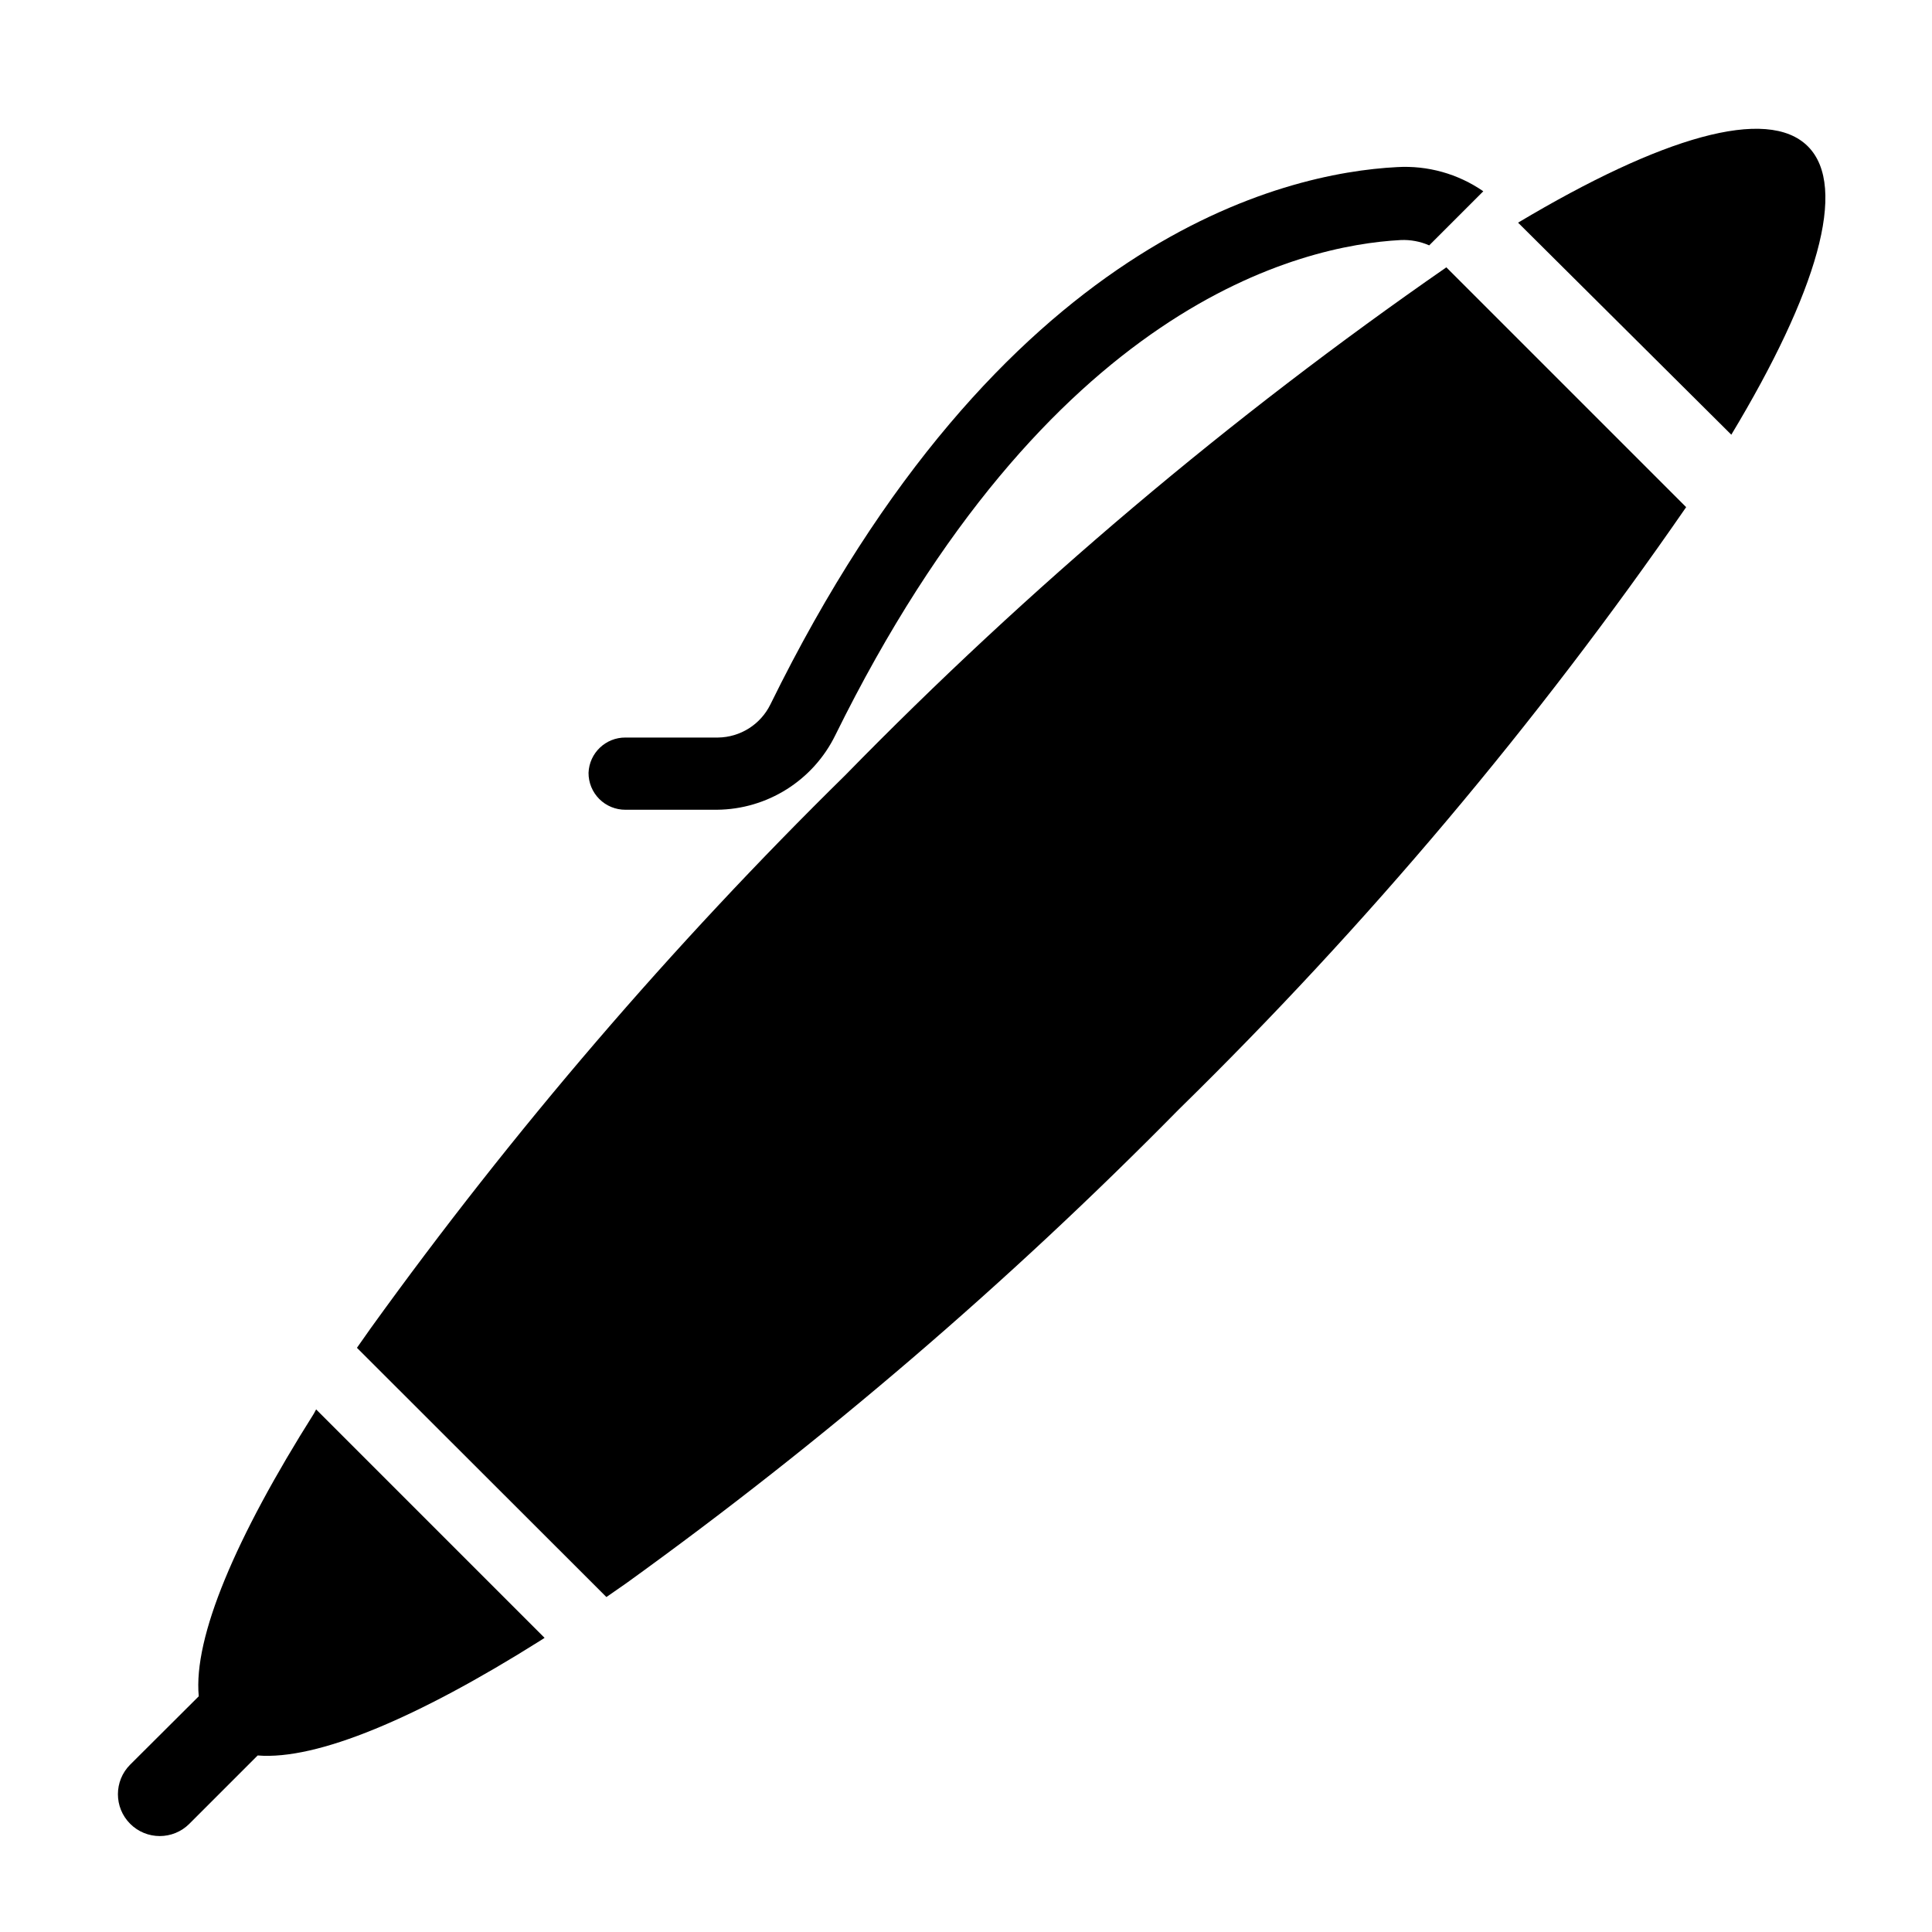
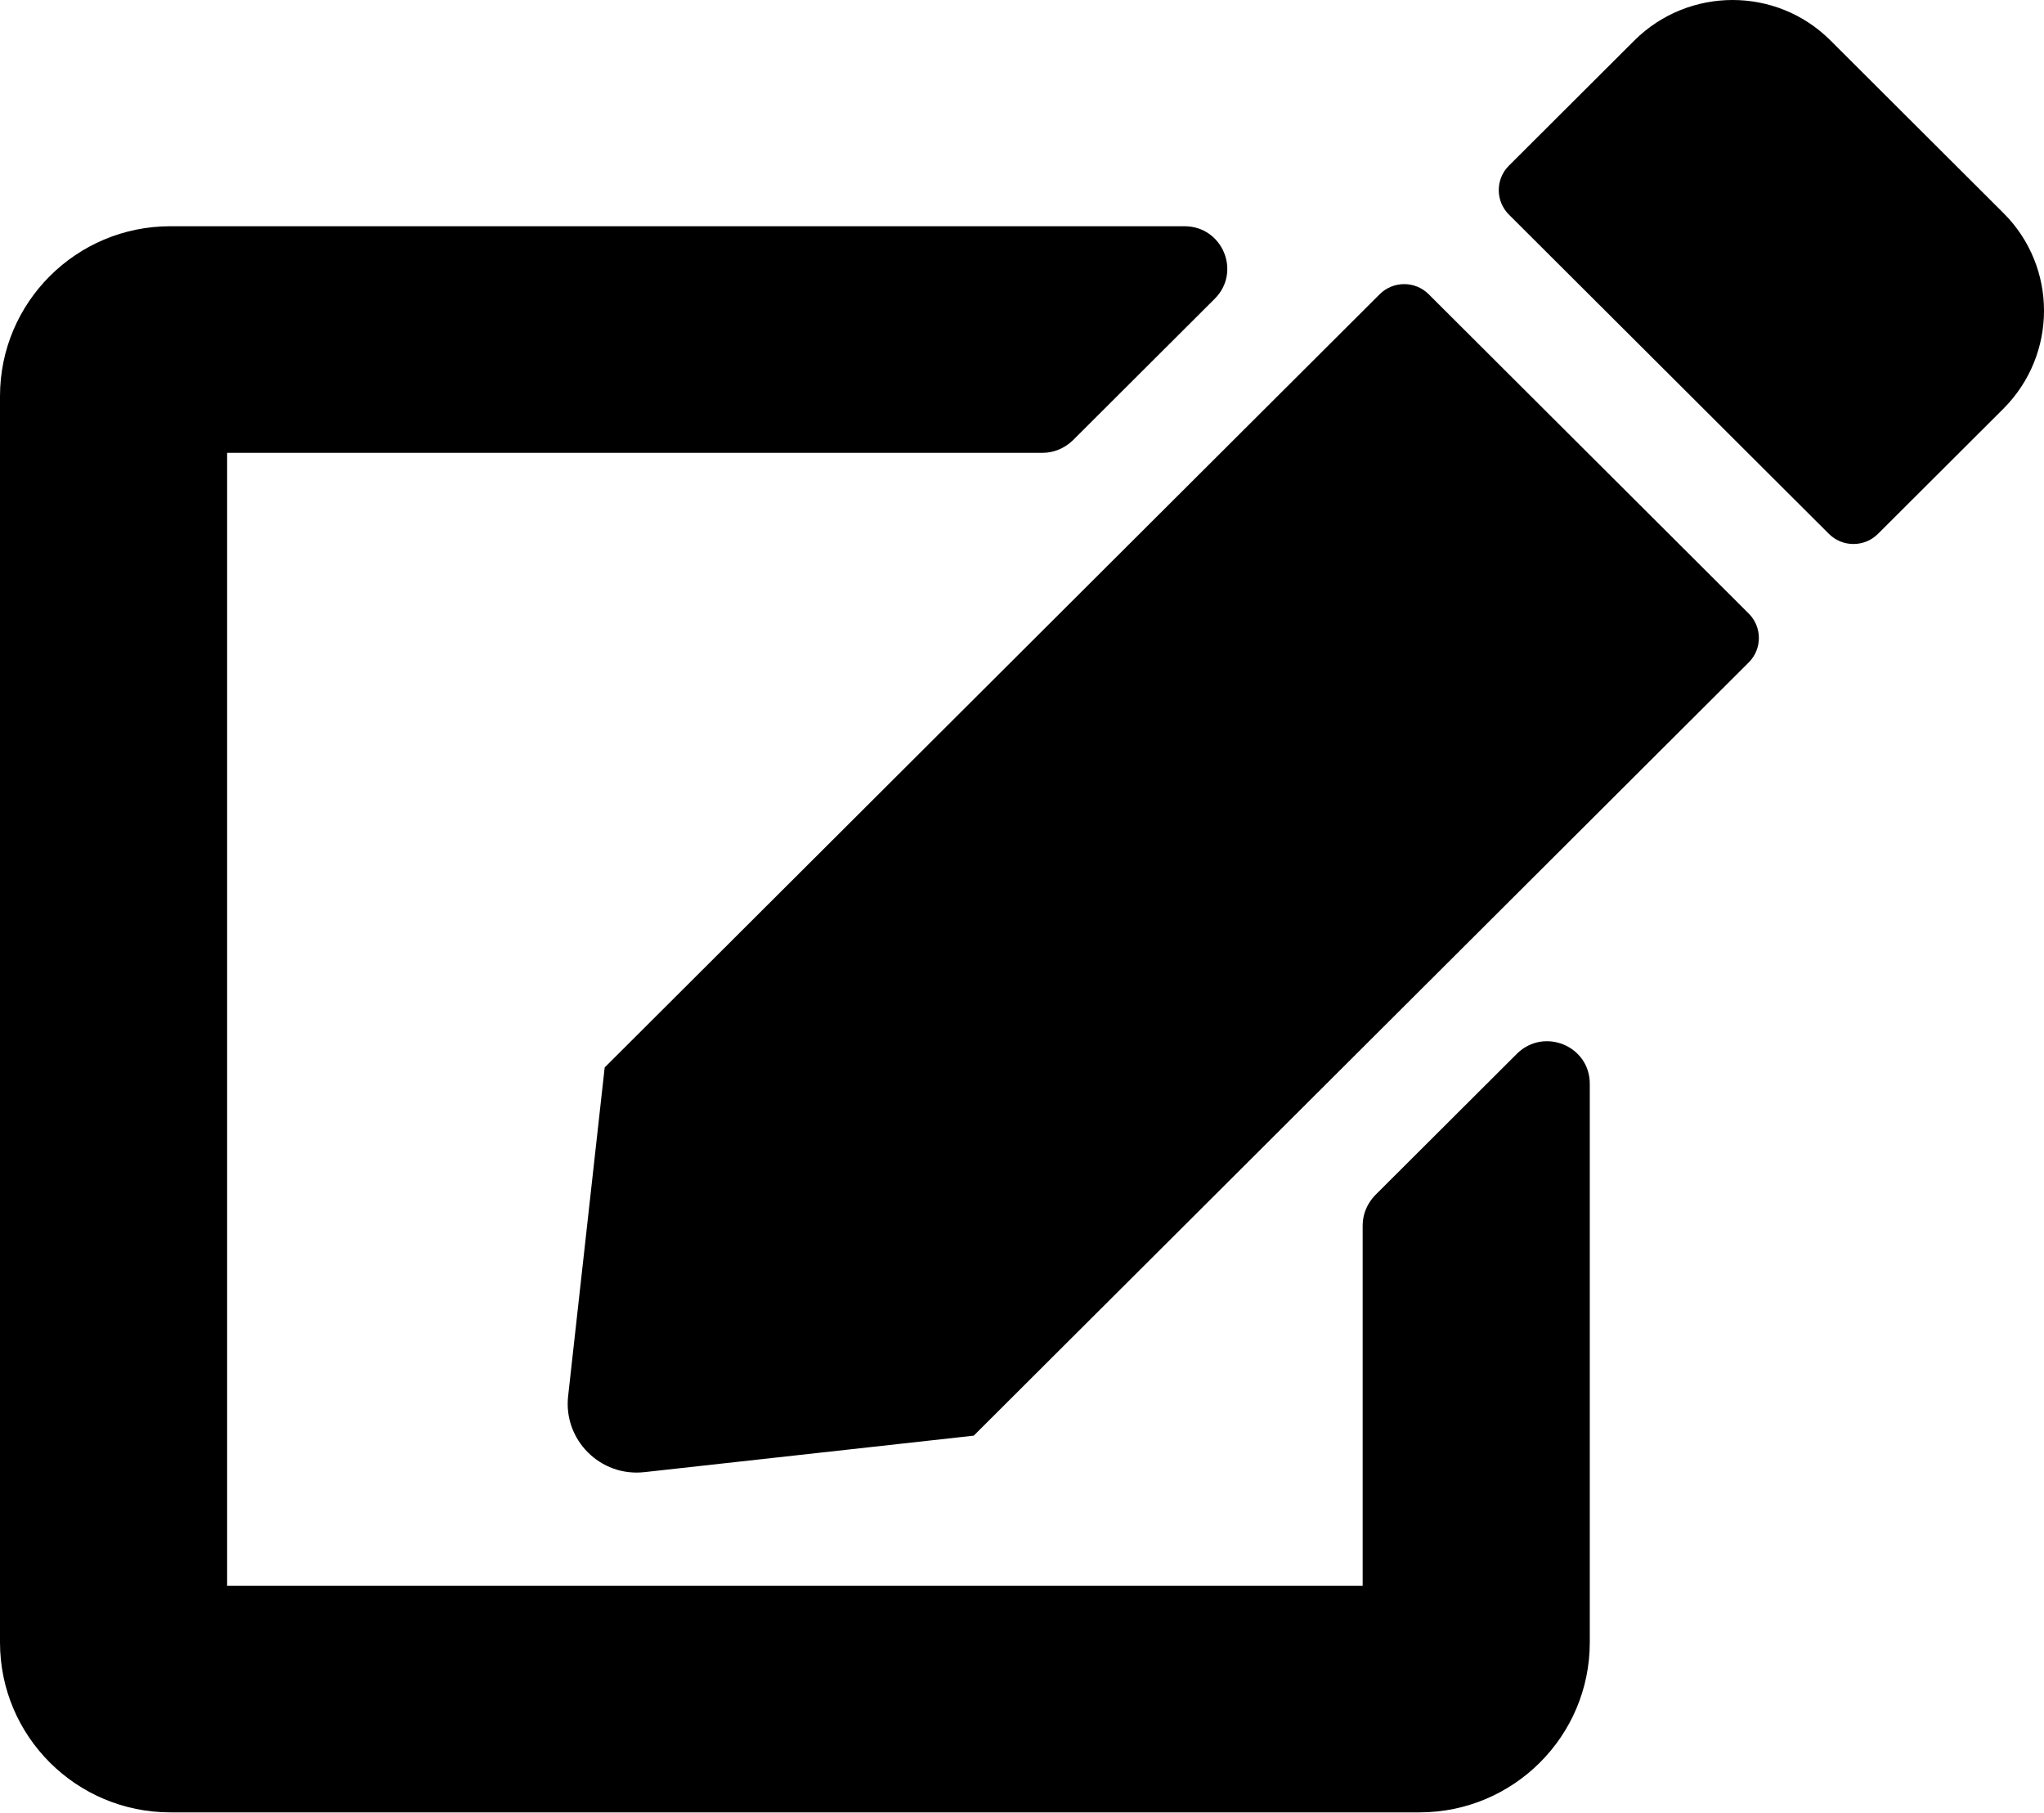
- <svg xmlns="http://www.w3.org/2000/svg" viewBox="0 0 80 80">
-   <defs>
-     <style>.cls-1{opacity:0;}</style>
-   </defs>
-   <g id="Capa_2" data-name="Capa 2">
-     <g id="Capa_1-2" data-name="Capa 1">
-       <rect class="cls-1" width="80" height="80" />
-       <path d="M74.86,6.06c-1.68-1.68-6.07-.38-12,3.16L71.69,18C75.23,12.12,76.54,7.74,74.86,6.06Z" />
-       <path d="M69.82,21l-9.93-9.93A171.13,171.13,0,0,0,35,32.1,178,178,0,0,0,15.35,55l-.57.81L25.11,66.13l.82-.57A178.66,178.66,0,0,0,48.81,45.94,170.5,170.5,0,0,0,69.82,21Z" />
-       <path d="M13,58.53c-3.24,5.13-5,9.26-4.77,11.71L5.39,73.07a1.73,1.73,0,0,0,2.45,2.45l2.83-2.83c2.45.2,6.58-1.53,11.71-4.76l.17-.11-9.46-9.46Z" />
-       <path d="M58,9.94a2.64,2.64,0,0,1,1.18.22l2.24-2.24a5.69,5.69,0,0,0-3.58-1c-4.64.24-16.44,2.9-25.94,22.25a2.45,2.45,0,0,1-2.17,1.37H25.9A1.52,1.52,0,0,0,24.37,32a1.52,1.52,0,0,0,1.53,1.53h3.78a5.51,5.51,0,0,0,4.91-3.09C43.39,12.59,53.86,10.16,58,9.94Z" />
-     </g>
-   </g>
+ <svg xmlns="http://www.w3.org/2000/svg" width="150" height="133" viewBox="0 0 150 133" fill="none">
+   <path d="M104.844 21.587L128.333 45.017C129.323 46.005 129.323 47.615 128.333 48.602L71.458 105.335L47.292 108.011C44.062 108.374 41.328 105.647 41.693 102.426L44.375 78.319L101.25 21.587C102.24 20.599 103.854 20.599 104.844 21.587ZM147.031 15.638L134.323 2.961C130.365 -0.987 123.932 -0.987 119.948 2.961L110.729 12.157C109.74 13.144 109.74 14.755 110.729 15.742L134.219 39.173C135.208 40.16 136.823 40.16 137.813 39.173L147.031 29.977C150.99 26.003 150.99 19.586 147.031 15.638ZM100 89.905V116.349H16.667V33.224H76.51C77.344 33.224 78.125 32.886 78.724 32.315L89.141 21.924C91.12 19.95 89.713 16.599 86.927 16.599H12.5C5.599 16.599 0 22.184 0 29.068V120.505C0 127.389 5.599 132.974 12.5 132.974H104.167C111.068 132.974 116.667 127.389 116.667 120.505V79.514C116.667 76.735 113.307 75.358 111.328 77.306L100.911 87.697C100.339 88.294 100 89.074 100 89.905Z" fill="black" />
</svg>
